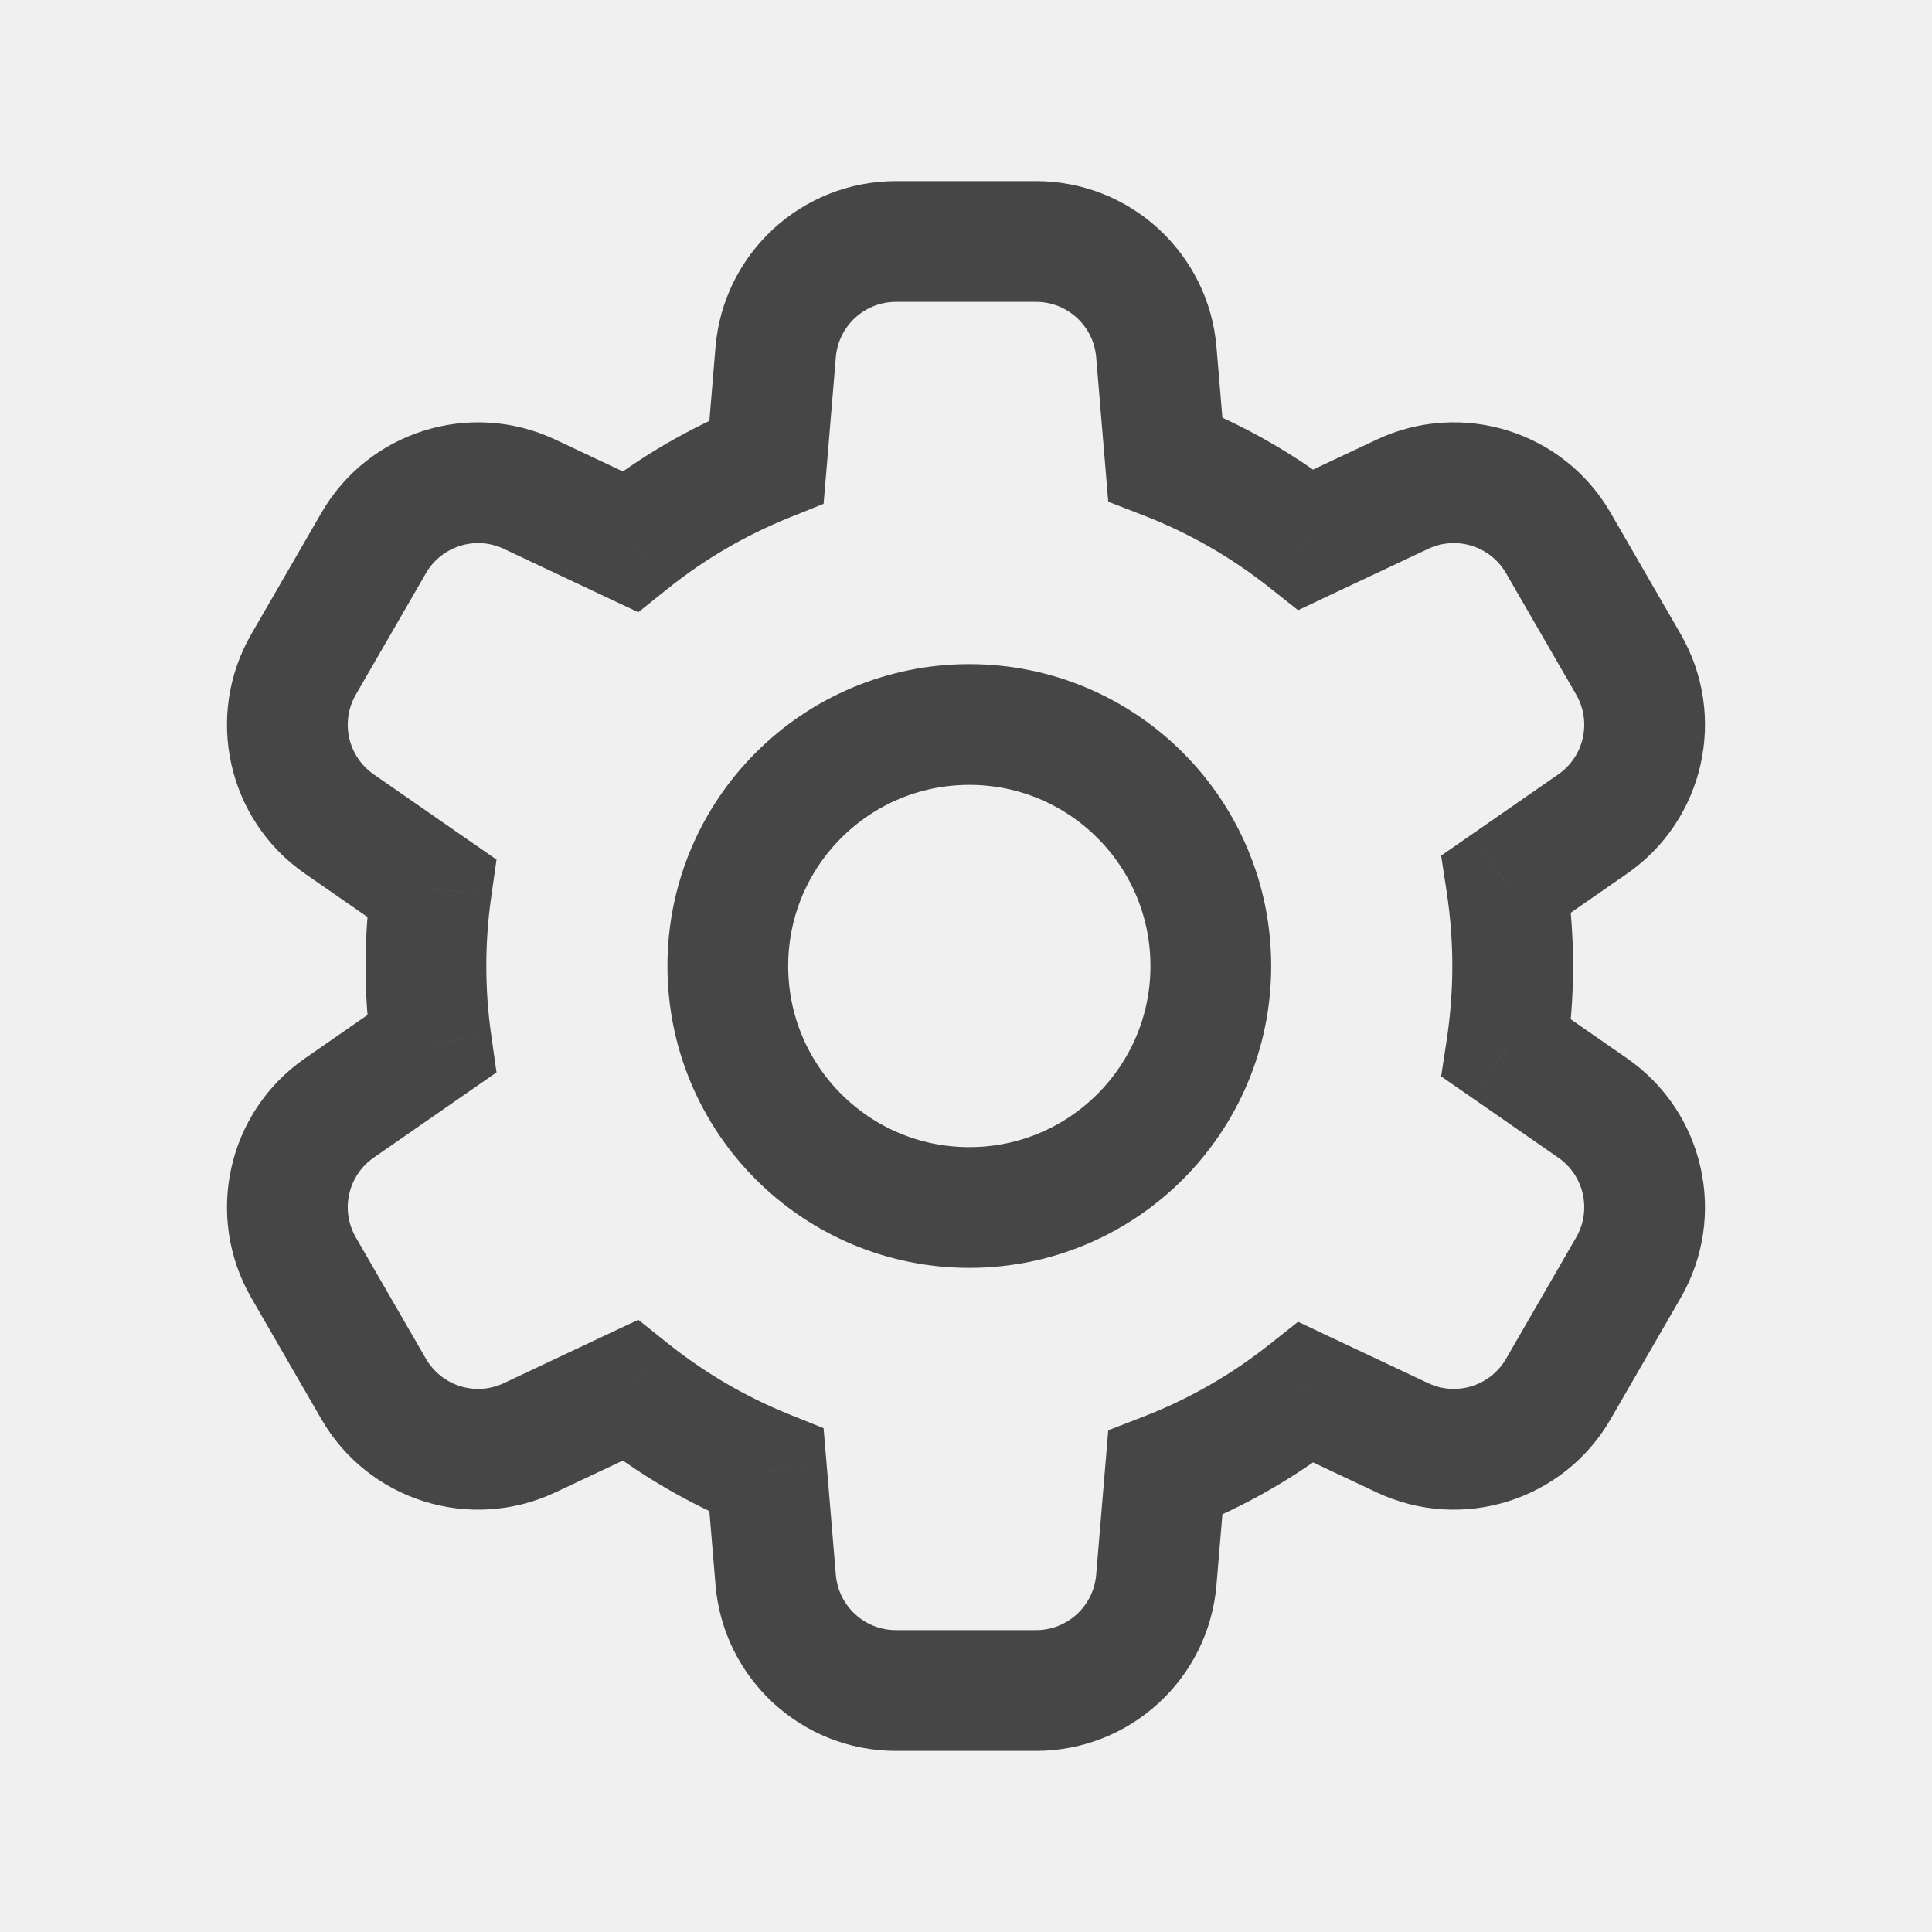
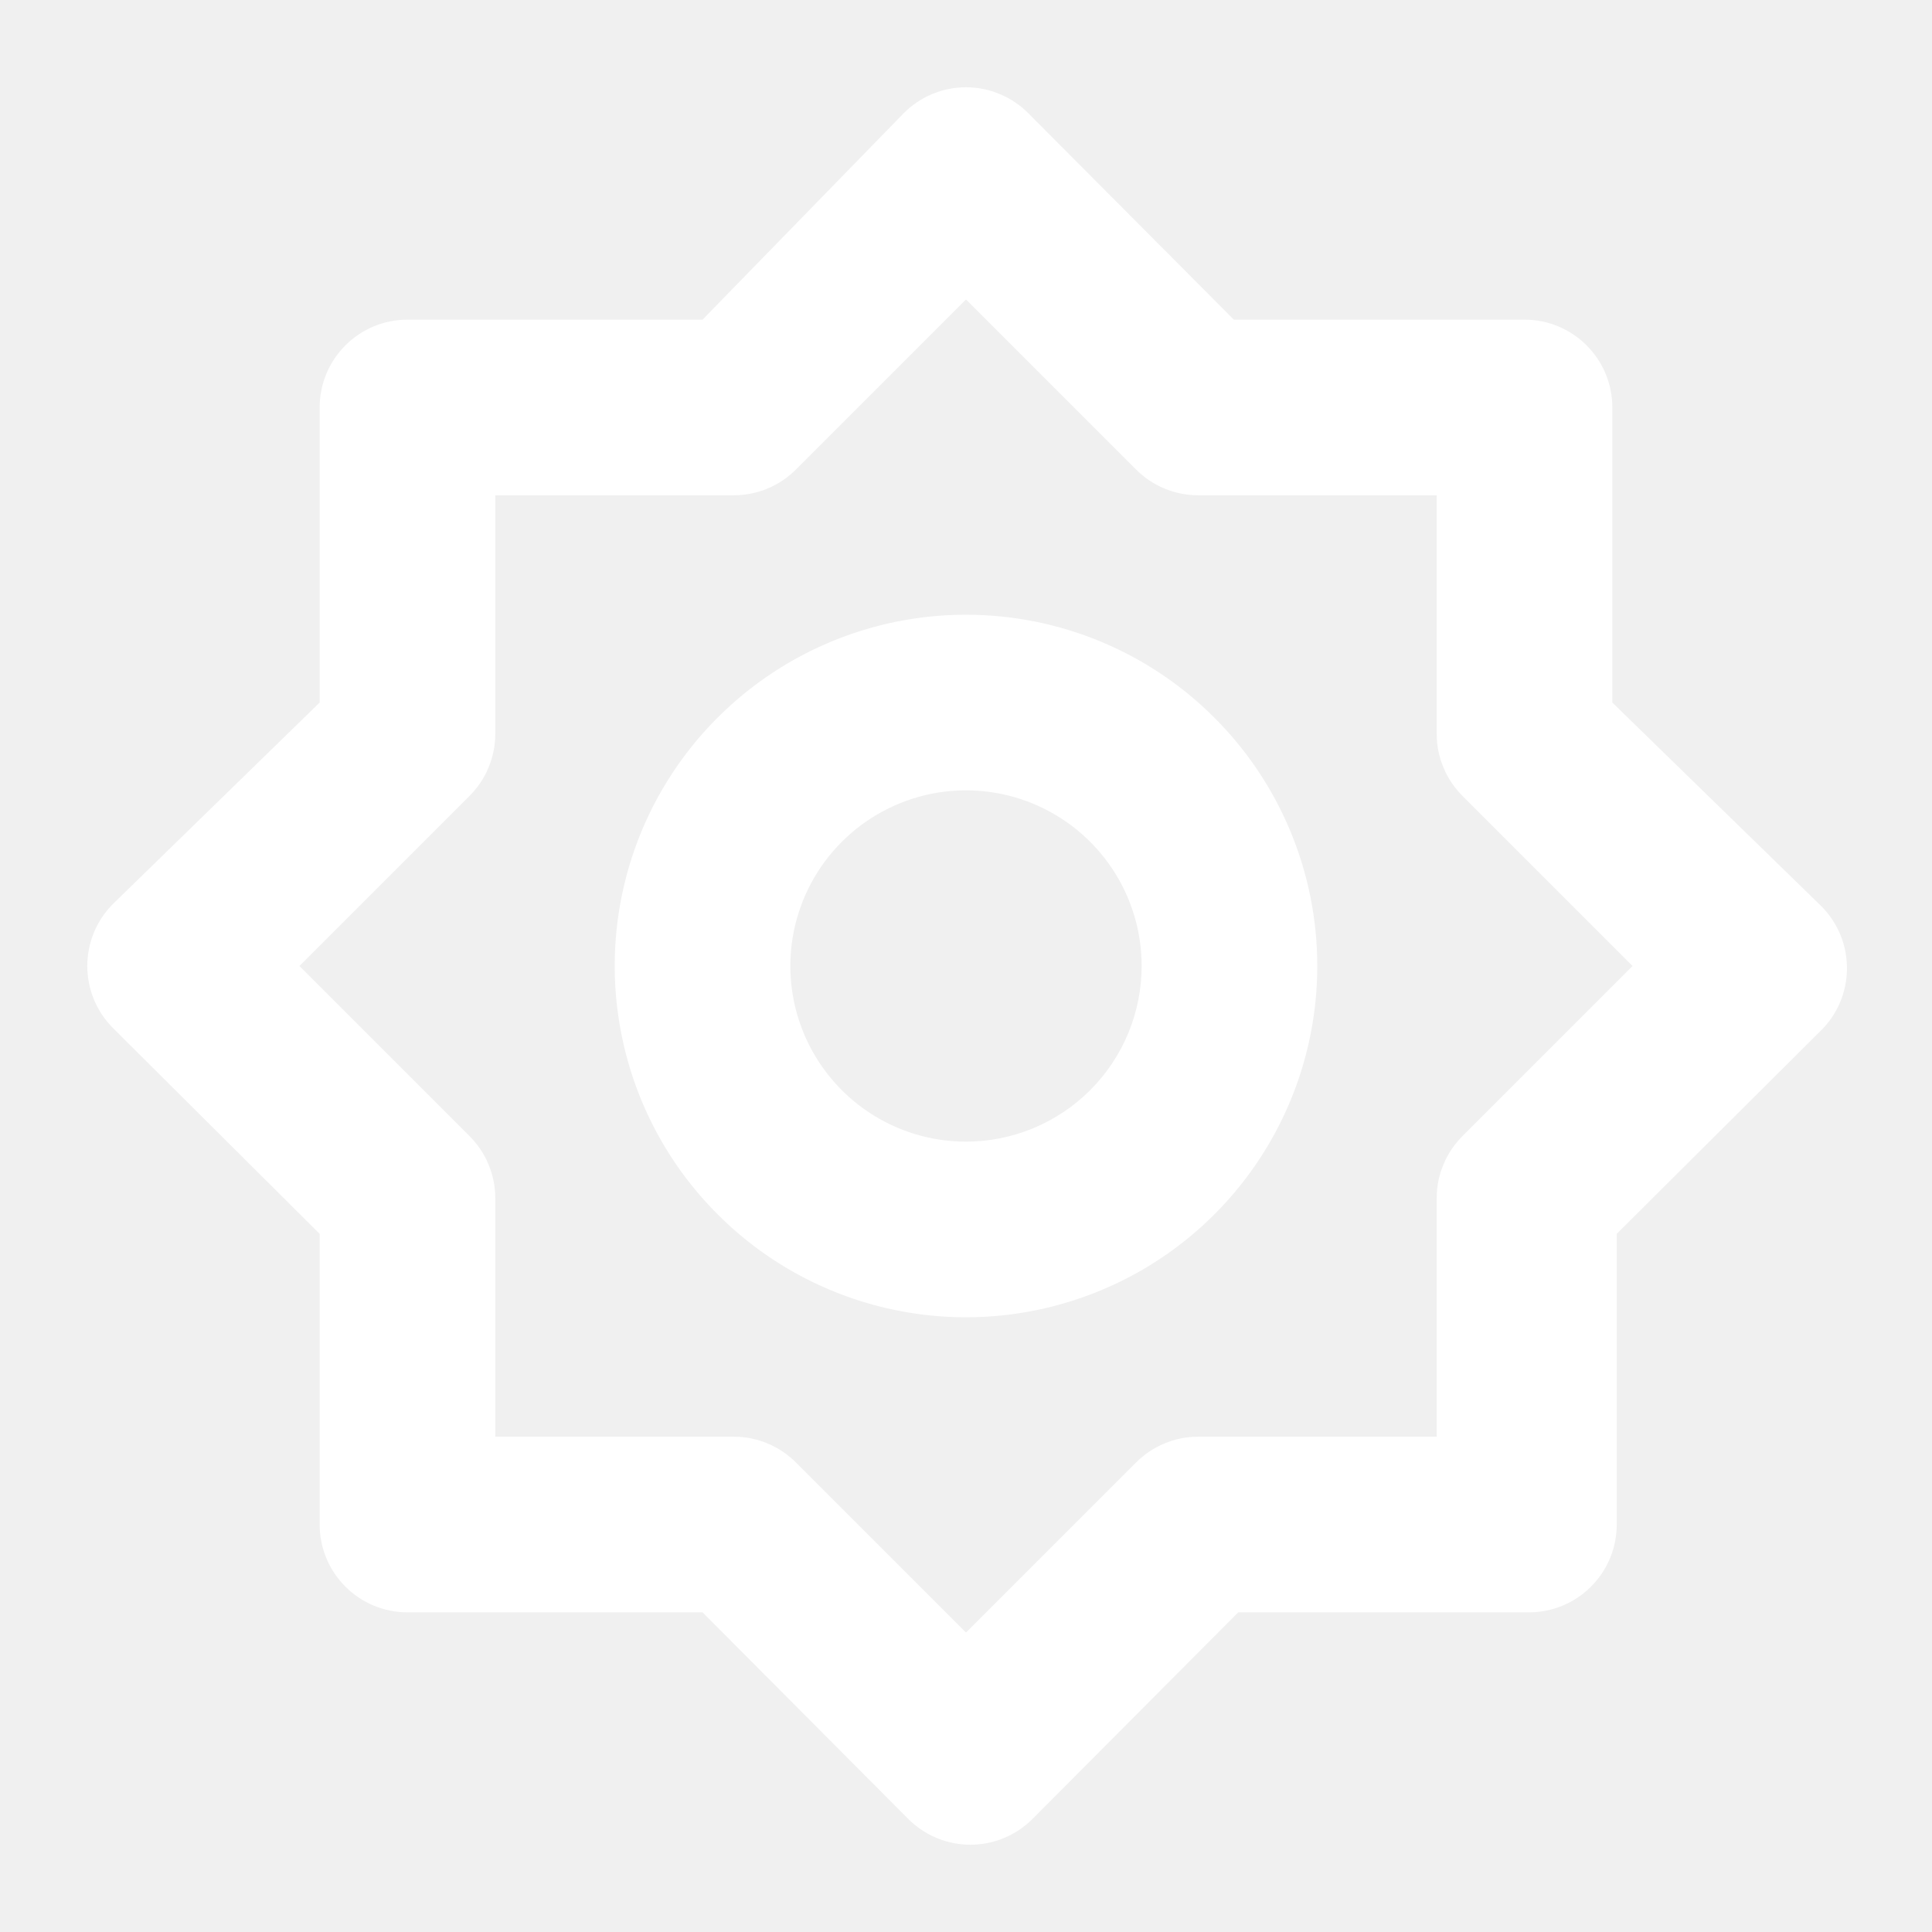
- <svg xmlns="http://www.w3.org/2000/svg" width="32" height="32" viewBox="0 0 32 32" fill="none">
-   <path d="M12.847 5.834L13.844 5.917V5.917L12.847 5.834ZM12.696 7.648L13.069 8.575L13.641 8.345L13.693 7.731L12.696 7.648ZM10.434 8.97L10.008 9.875L10.572 10.14L11.059 9.751L10.434 8.97ZM8.772 8.187L8.346 9.091H8.346L8.772 8.187ZM6.188 8.996L5.322 8.496H5.322L6.188 8.996ZM5.028 11.004L5.894 11.504H5.894L5.028 11.004ZM5.619 13.647L6.19 12.826H6.19L5.619 13.647ZM7.147 14.707L8.137 14.85L8.224 14.238L7.717 13.886L7.147 14.707ZM7.147 17.293L7.717 18.114L8.224 17.762L8.137 17.15L7.147 17.293ZM5.619 18.353L5.049 17.531H5.049L5.619 18.353ZM5.028 20.996L5.894 20.496H5.894L5.028 20.996ZM6.188 23.004L5.322 23.504H5.322L6.188 23.004ZM8.772 23.814L8.346 22.909H8.346L8.772 23.814ZM10.434 23.03L11.059 22.249L10.572 21.86L10.008 22.125L10.434 23.03ZM12.696 24.352L13.693 24.269L13.641 23.655L13.069 23.425L12.696 24.352ZM19.153 26.166L18.156 26.083L19.153 26.166ZM19.3 24.397L18.939 23.464L18.356 23.69L18.304 24.314L19.3 24.397ZM21.634 23.062L22.06 22.158L21.5 21.893L21.014 22.278L21.634 23.062ZM23.228 23.814L22.801 24.718L23.228 23.814ZM25.812 23.004L24.946 22.504L25.812 23.004ZM26.972 20.996L27.838 21.496L26.972 20.996ZM26.381 18.353L26.951 17.531L26.381 18.353ZM24.952 17.361L23.964 17.211L23.87 17.828L24.382 18.183L24.952 17.361ZM24.952 14.639L24.382 13.817L23.87 14.172L23.964 14.789L24.952 14.639ZM26.381 13.647L26.951 14.469L26.381 13.647ZM26.972 11.004L27.838 10.504V10.504L26.972 11.004ZM25.812 8.996L24.946 9.496V9.496L25.812 8.996ZM23.228 8.187L23.654 9.091L23.228 8.187ZM21.634 8.938L21.014 9.722L21.5 10.107L22.06 9.842L21.634 8.938ZM19.3 7.603L18.304 7.686L18.356 8.31L18.939 8.536L19.3 7.603ZM19.153 5.834L20.149 5.751L19.153 5.834ZM13.844 5.917C13.887 5.399 14.32 5 14.84 5V3C13.28 3 11.98 4.196 11.851 5.751L13.844 5.917ZM13.693 7.731L13.844 5.917L11.851 5.751L11.7 7.565L13.693 7.731ZM11.059 9.751C11.664 9.266 12.341 8.869 13.069 8.575L12.323 6.72C11.41 7.087 10.565 7.585 9.81 8.189L11.059 9.751ZM8.346 9.091L10.008 9.875L10.861 8.065L9.199 7.282L8.346 9.091ZM7.054 9.496C7.314 9.045 7.875 8.869 8.346 9.091L9.199 7.282C7.787 6.617 6.102 7.144 5.322 8.496L7.054 9.496ZM5.894 11.504L7.054 9.496L5.322 8.496L4.162 10.504L5.894 11.504ZM6.19 12.826C5.762 12.529 5.634 11.955 5.894 11.504L4.162 10.504C3.382 11.856 3.767 13.579 5.049 14.469L6.19 12.826ZM7.717 13.886L6.19 12.826L5.049 14.469L6.577 15.529L7.717 13.886ZM8.055 16C8.055 15.609 8.083 15.225 8.137 14.85L6.157 14.565C6.089 15.034 6.055 15.513 6.055 16H8.055ZM8.137 17.15C8.083 16.775 8.055 16.391 8.055 16H6.055C6.055 16.487 6.089 16.966 6.157 17.435L8.137 17.15ZM6.19 19.174L7.717 18.114L6.577 16.471L5.049 17.531L6.19 19.174ZM5.894 20.496C5.634 20.045 5.762 19.471 6.19 19.174L5.049 17.531C3.767 18.421 3.382 20.144 4.162 21.496L5.894 20.496ZM7.054 22.504L5.894 20.496L4.162 21.496L5.322 23.504L7.054 22.504ZM8.346 22.909C7.875 23.131 7.314 22.955 7.054 22.504L5.322 23.504C6.102 24.856 7.787 25.383 9.199 24.718L8.346 22.909ZM10.008 22.125L8.346 22.909L9.199 24.718L10.861 23.935L10.008 22.125ZM13.069 23.425C12.341 23.131 11.664 22.733 11.059 22.249L9.81 23.811C10.565 24.415 11.41 24.913 12.323 25.28L13.069 23.425ZM13.844 26.083L13.693 24.269L11.7 24.436L11.851 26.249L13.844 26.083ZM14.84 27C14.32 27 13.887 26.601 13.844 26.083L11.851 26.249C11.98 27.804 13.28 29 14.84 29V27ZM17.16 27H14.84V29H17.16V27ZM18.156 26.083C18.113 26.601 17.68 27 17.16 27V29C18.72 29 20.02 27.804 20.149 26.249L18.156 26.083ZM18.304 24.314L18.156 26.083L20.149 26.249L20.297 24.48L18.304 24.314ZM21.014 22.278C20.39 22.771 19.692 23.173 18.939 23.464L19.661 25.33C20.603 24.965 21.476 24.462 22.254 23.847L21.014 22.278ZM23.654 22.909L22.06 22.158L21.208 23.967L22.801 24.718L23.654 22.909ZM24.946 22.504C24.686 22.955 24.124 23.131 23.654 22.909L22.801 24.718C24.213 25.383 25.898 24.856 26.678 23.504L24.946 22.504ZM26.106 20.496L24.946 22.504L26.678 23.504L27.838 21.496L26.106 20.496ZM25.81 19.174C26.238 19.471 26.366 20.045 26.106 20.496L27.838 21.496C28.618 20.144 28.232 18.421 26.951 17.531L25.81 19.174ZM24.382 18.183L25.81 19.174L26.951 17.531L25.523 16.54L24.382 18.183ZM24.055 16C24.055 16.412 24.023 16.817 23.964 17.211L25.941 17.511C26.016 17.018 26.055 16.513 26.055 16H24.055ZM23.964 14.789C24.023 15.183 24.055 15.588 24.055 16H26.055C26.055 15.487 26.016 14.982 25.941 14.489L23.964 14.789ZM25.81 12.826L24.382 13.817L25.523 15.46L26.951 14.469L25.81 12.826ZM26.106 11.504C26.366 11.955 26.238 12.529 25.81 12.826L26.951 14.469C28.232 13.579 28.618 11.856 27.838 10.504L26.106 11.504ZM24.946 9.496L26.106 11.504L27.838 10.504L26.678 8.496L24.946 9.496ZM23.654 9.091C24.124 8.869 24.686 9.045 24.946 9.496L26.678 8.496C25.898 7.144 24.213 6.617 22.801 7.282L23.654 9.091ZM22.06 9.842L23.654 9.091L22.801 7.282L21.208 8.033L22.06 9.842ZM18.939 8.536C19.692 8.827 20.39 9.229 21.014 9.722L22.254 8.153C21.476 7.538 20.603 7.035 19.661 6.67L18.939 8.536ZM18.156 5.917L18.304 7.686L20.297 7.52L20.149 5.751L18.156 5.917ZM17.16 5C17.68 5 18.113 5.399 18.156 5.917L20.149 5.751C20.02 4.196 18.72 3 17.16 3V5ZM14.84 5H17.16V3H14.84V5Z" fill="#464646" />
-   <circle cx="16.055" cy="16" r="4" stroke="#464646" stroke-width="2" />
+ <svg xmlns="http://www.w3.org/2000/svg" width="22" height="22" viewBox="0 0 22 22" fill="none">
+   <path d="M11 7C10.209 7 9.435 7.235 8.778 7.674C8.12 8.114 7.607 8.738 7.304 9.469C7.002 10.2 6.922 11.004 7.077 11.78C7.231 12.556 7.612 13.269 8.172 13.828C8.731 14.388 9.444 14.769 10.22 14.923C10.995 15.078 11.8 14.998 12.531 14.695C13.262 14.393 13.886 13.88 14.326 13.222C14.765 12.565 15 11.791 15 11C15 9.939 14.579 8.922 13.828 8.172C13.078 7.421 12.061 7 11 7V7ZM11 13C10.604 13 10.218 12.883 9.889 12.663C9.56 12.443 9.304 12.131 9.152 11.765C9.001 11.4 8.961 10.998 9.038 10.61C9.116 10.222 9.306 9.865 9.586 9.586C9.865 9.306 10.222 9.116 10.61 9.038C10.998 8.961 11.4 9.001 11.765 9.152C12.131 9.304 12.443 9.56 12.663 9.889C12.883 10.218 13 10.604 13 11C13 11.53 12.789 12.039 12.414 12.414C12.039 12.789 11.53 13 11 13ZM20.71 10.29L18.36 8V4.64C18.36 4.375 18.255 4.12 18.067 3.933C17.88 3.745 17.625 3.64 17.36 3.64H14.05L11.71 1.29C11.617 1.196 11.506 1.122 11.384 1.071C11.263 1.02 11.132 0.994 11 0.994C10.868 0.994 10.737 1.02 10.615 1.071C10.493 1.122 10.383 1.196 10.29 1.29L8 3.64H4.64C4.375 3.64 4.12 3.745 3.933 3.933C3.745 4.12 3.64 4.375 3.64 4.64V8L1.29 10.29C1.196 10.383 1.122 10.494 1.071 10.615C1.02 10.737 0.994 10.868 0.994 11C0.994 11.132 1.02 11.263 1.071 11.385C1.122 11.506 1.196 11.617 1.29 11.71L3.64 14.05V17.36C3.64 17.625 3.745 17.88 3.933 18.067C4.12 18.255 4.375 18.36 4.64 18.36H8L10.34 20.71C10.433 20.804 10.543 20.878 10.665 20.929C10.787 20.98 10.918 21.006 11.05 21.006C11.182 21.006 11.313 20.98 11.434 20.929C11.556 20.878 11.667 20.804 11.76 20.71L14.1 18.36H17.41C17.675 18.36 17.93 18.255 18.117 18.067C18.305 17.88 18.41 17.625 18.41 17.36V14.05L20.76 11.71C20.851 11.614 20.921 11.501 20.968 11.377C21.014 11.253 21.036 11.122 21.031 10.99C21.026 10.857 20.996 10.728 20.941 10.608C20.885 10.488 20.807 10.38 20.71 10.29ZM16.66 12.93C16.566 13.023 16.49 13.133 16.439 13.255C16.387 13.377 16.36 13.508 16.36 13.64V16.36H13.64C13.508 16.36 13.377 16.387 13.255 16.439C13.133 16.49 13.023 16.566 12.93 16.66L11 18.59L9.07 16.66C8.977 16.566 8.867 16.49 8.745 16.439C8.623 16.387 8.492 16.36 8.36 16.36H5.64V13.64C5.639 13.508 5.613 13.377 5.561 13.255C5.51 13.133 5.434 13.023 5.34 12.93L3.41 11L5.34 9.07C5.434 8.977 5.51 8.867 5.561 8.745C5.613 8.623 5.639 8.492 5.64 8.36V5.64H8.36C8.492 5.639 8.623 5.613 8.745 5.561C8.867 5.51 8.977 5.434 9.07 5.34L11 3.41L12.93 5.34C13.023 5.434 13.133 5.51 13.255 5.561C13.377 5.613 13.508 5.639 13.64 5.64H16.36V8.36C16.36 8.492 16.387 8.623 16.439 8.745C16.49 8.867 16.566 8.977 16.66 9.07L18.59 11L16.66 12.93Z" fill="white" />
</svg>
